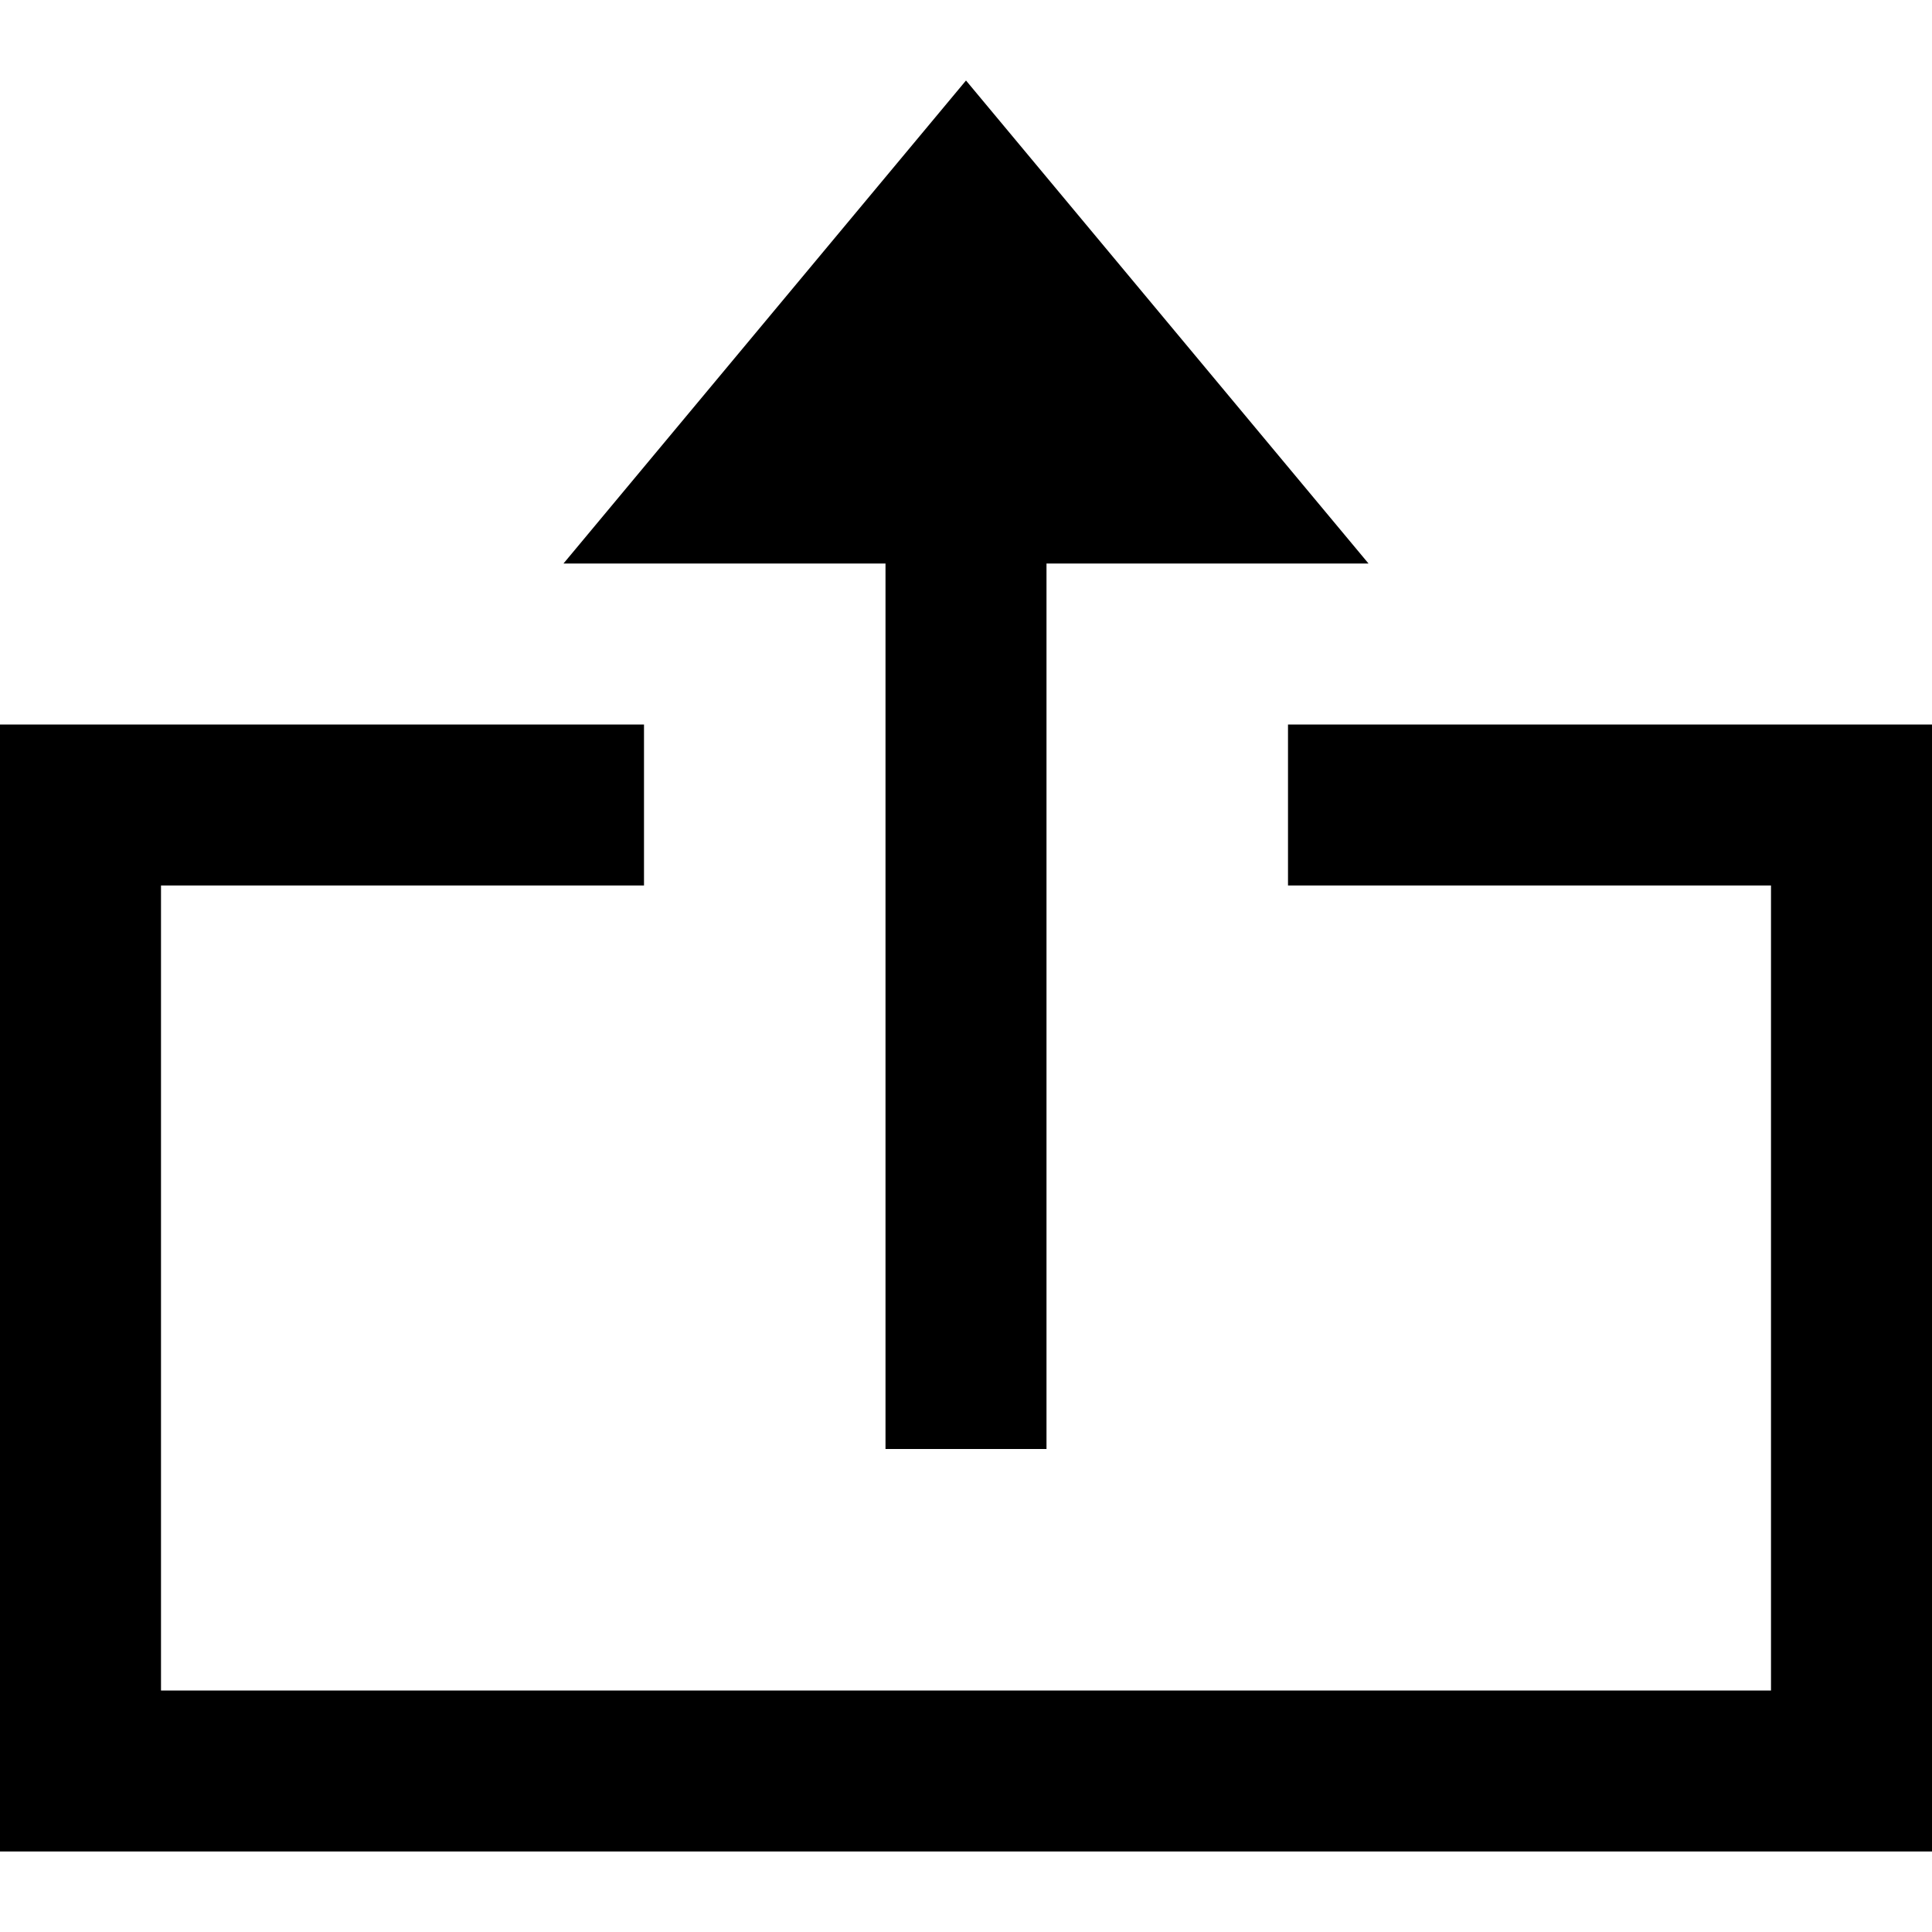
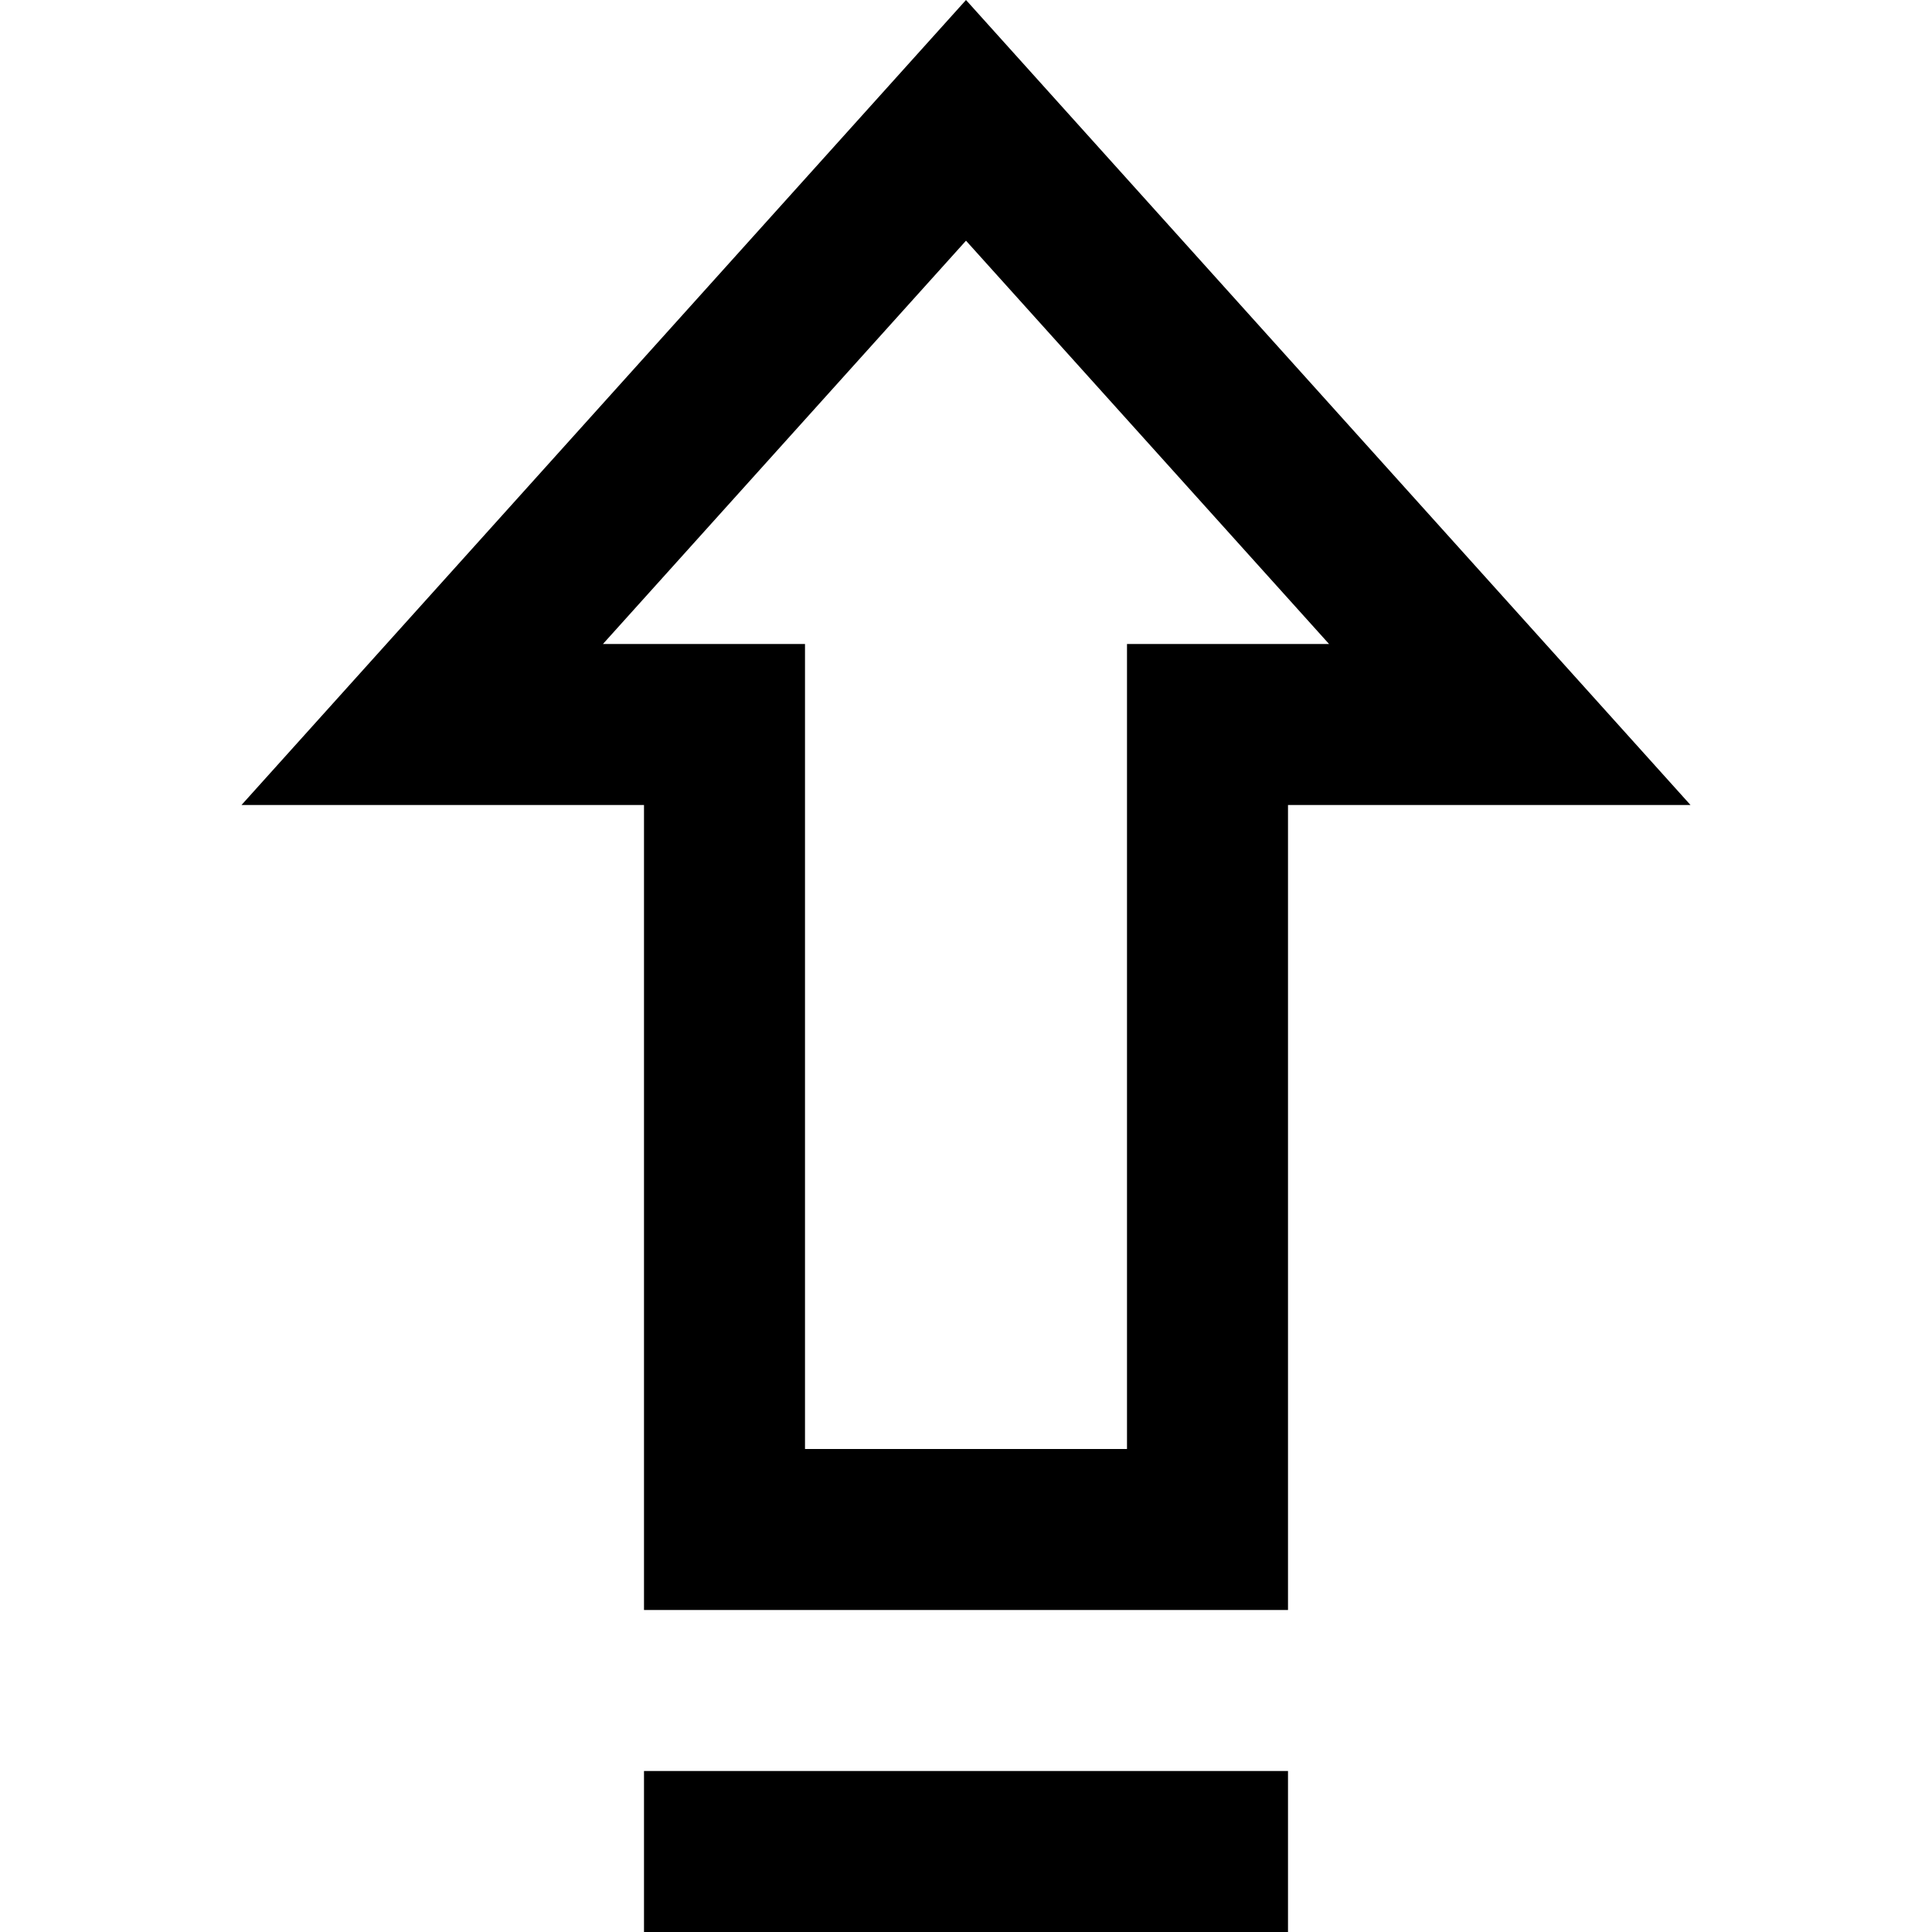
- <svg xmlns="http://www.w3.org/2000/svg" width="24" height="24" viewBox="0 0 24 24" fill-rule="evenodd" clip-rule="evenodd">
-   <path d="M8 11h-6v10h20v-10h-6v-2h8v14h-24v-14h8v2zm-1-4l5-6 5 6h-4v11h-2v-11h-4z" />
+ <svg xmlns="http://www.w3.org/2000/svg" width="24" height="24" viewBox="0 0 24 24">
+   <path d="M10 18v-10h-2.51l4.51-5.01 4.51 5.01h-2.51v10h-4zm-2 2h8v-10h5l-9-10-9 10h5v10zm8 2h-8v2h8v-2z" />
</svg>
